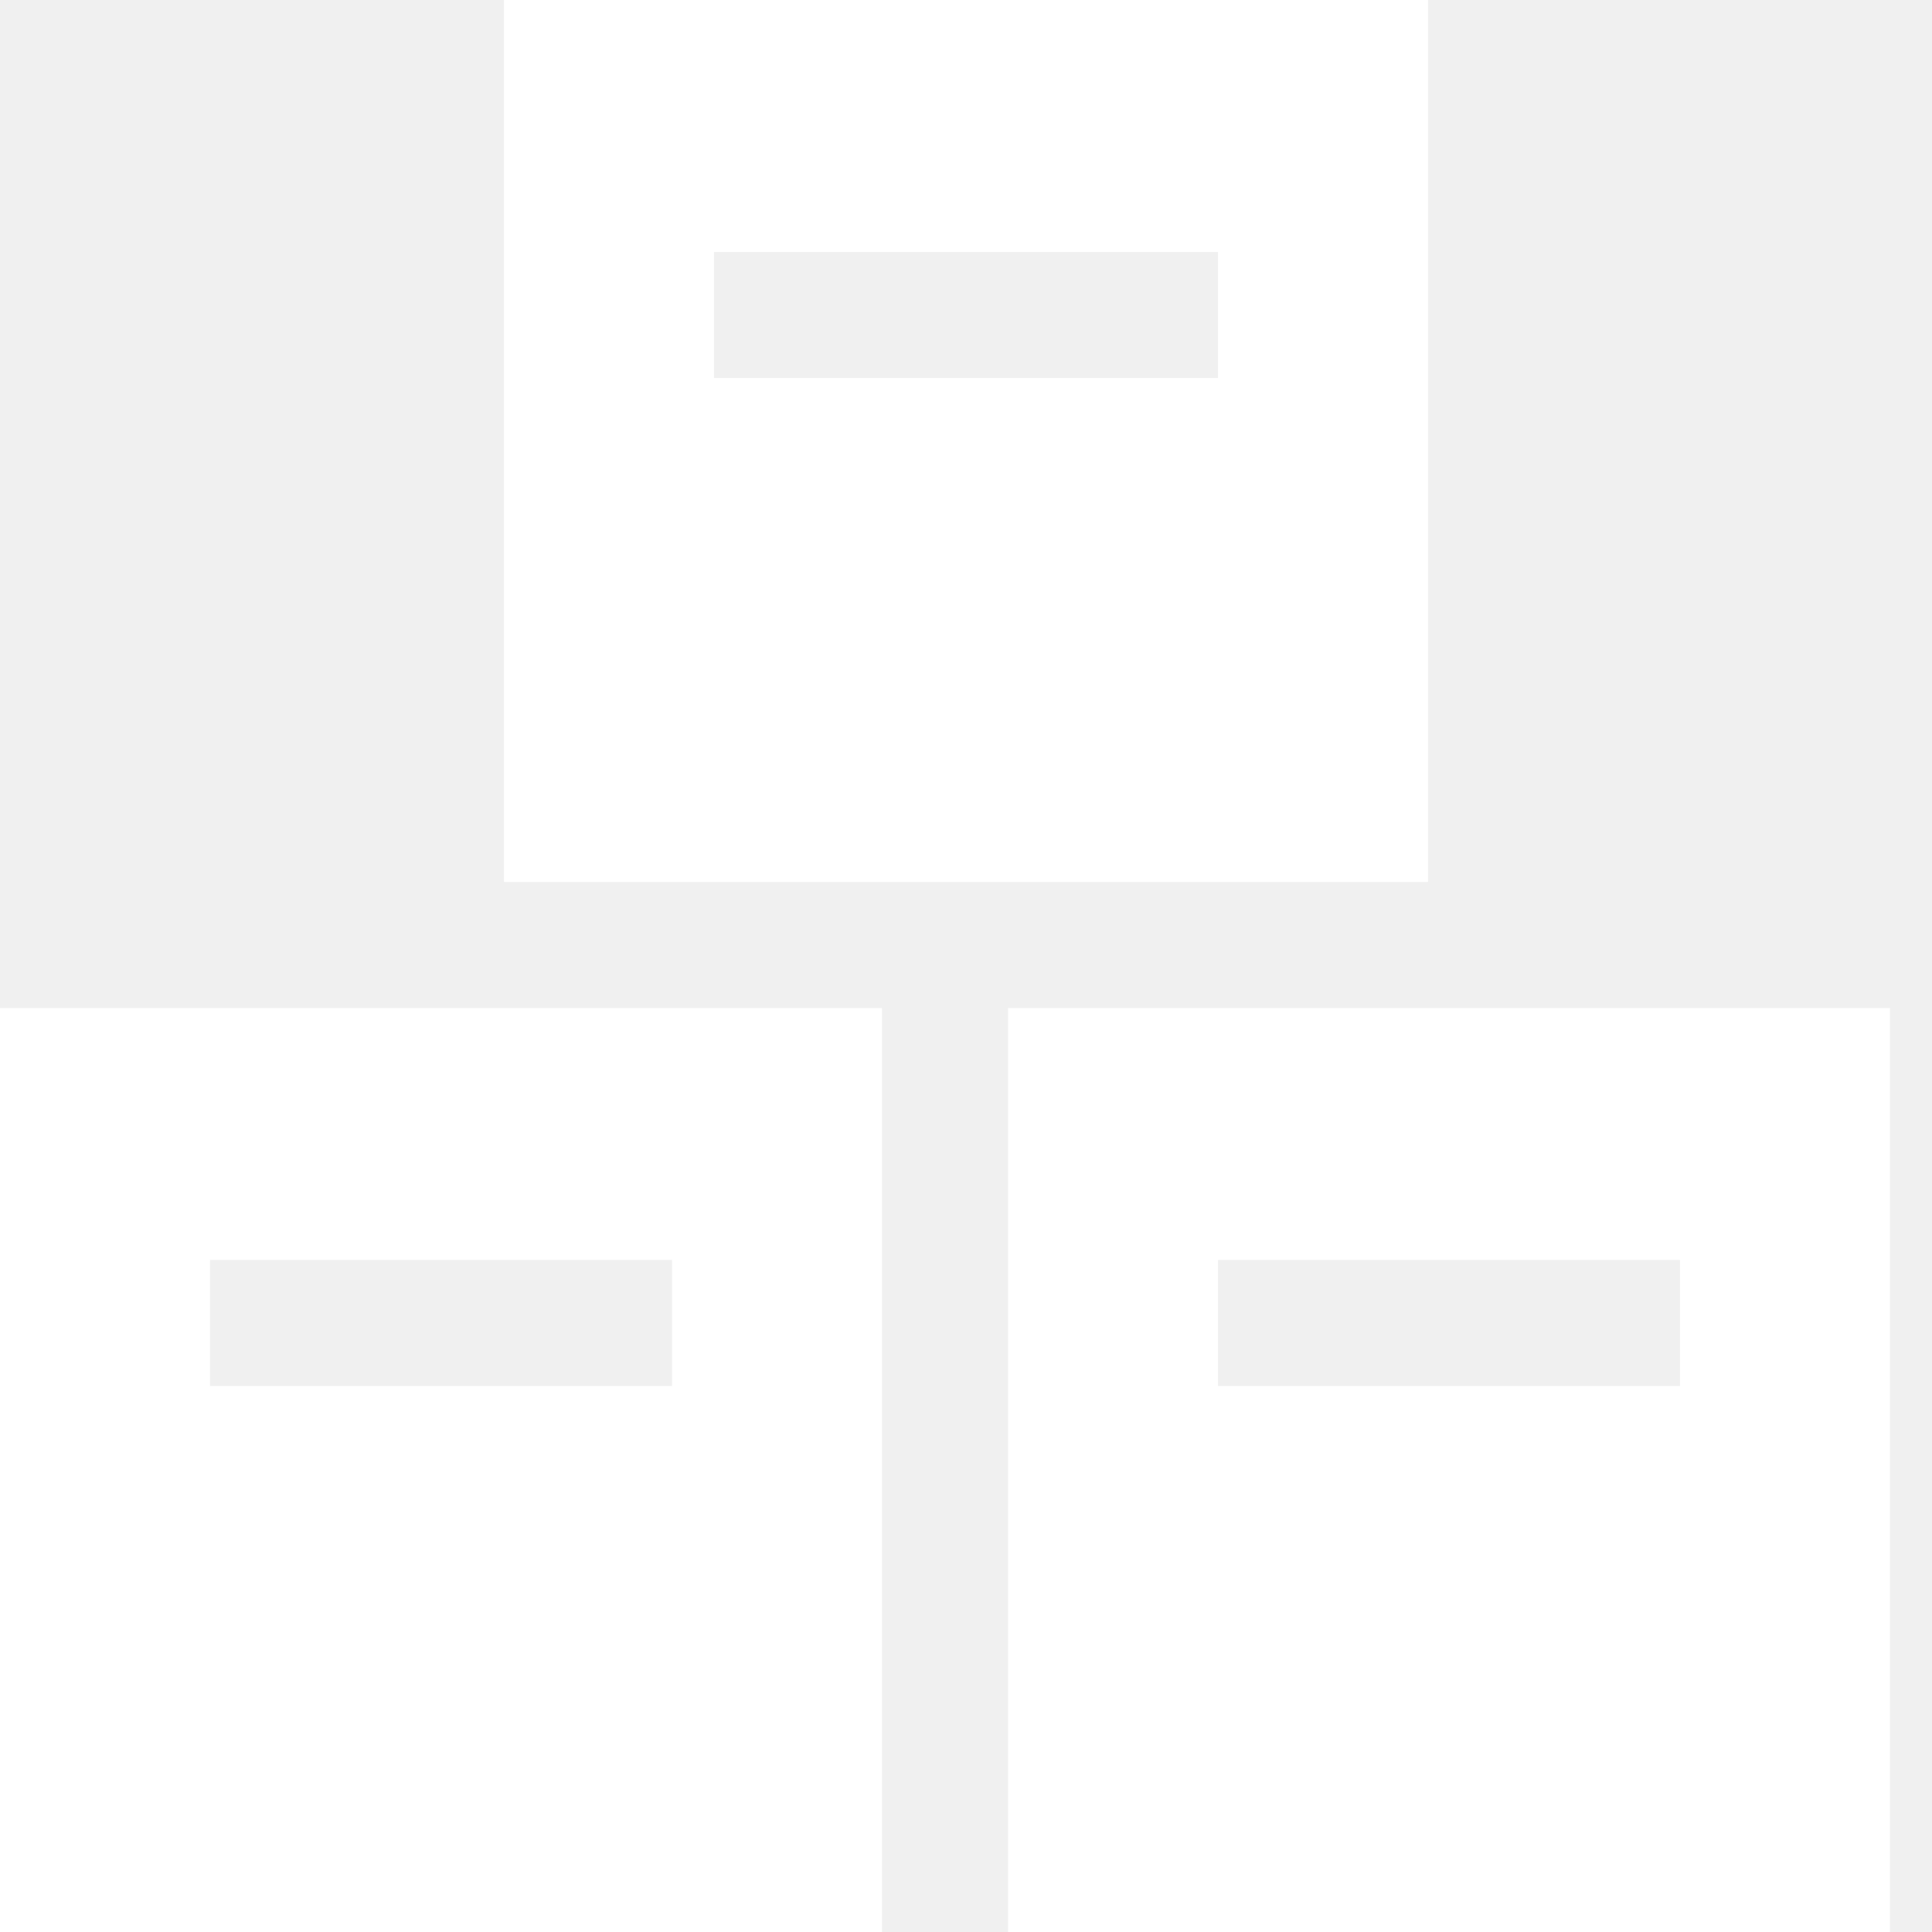
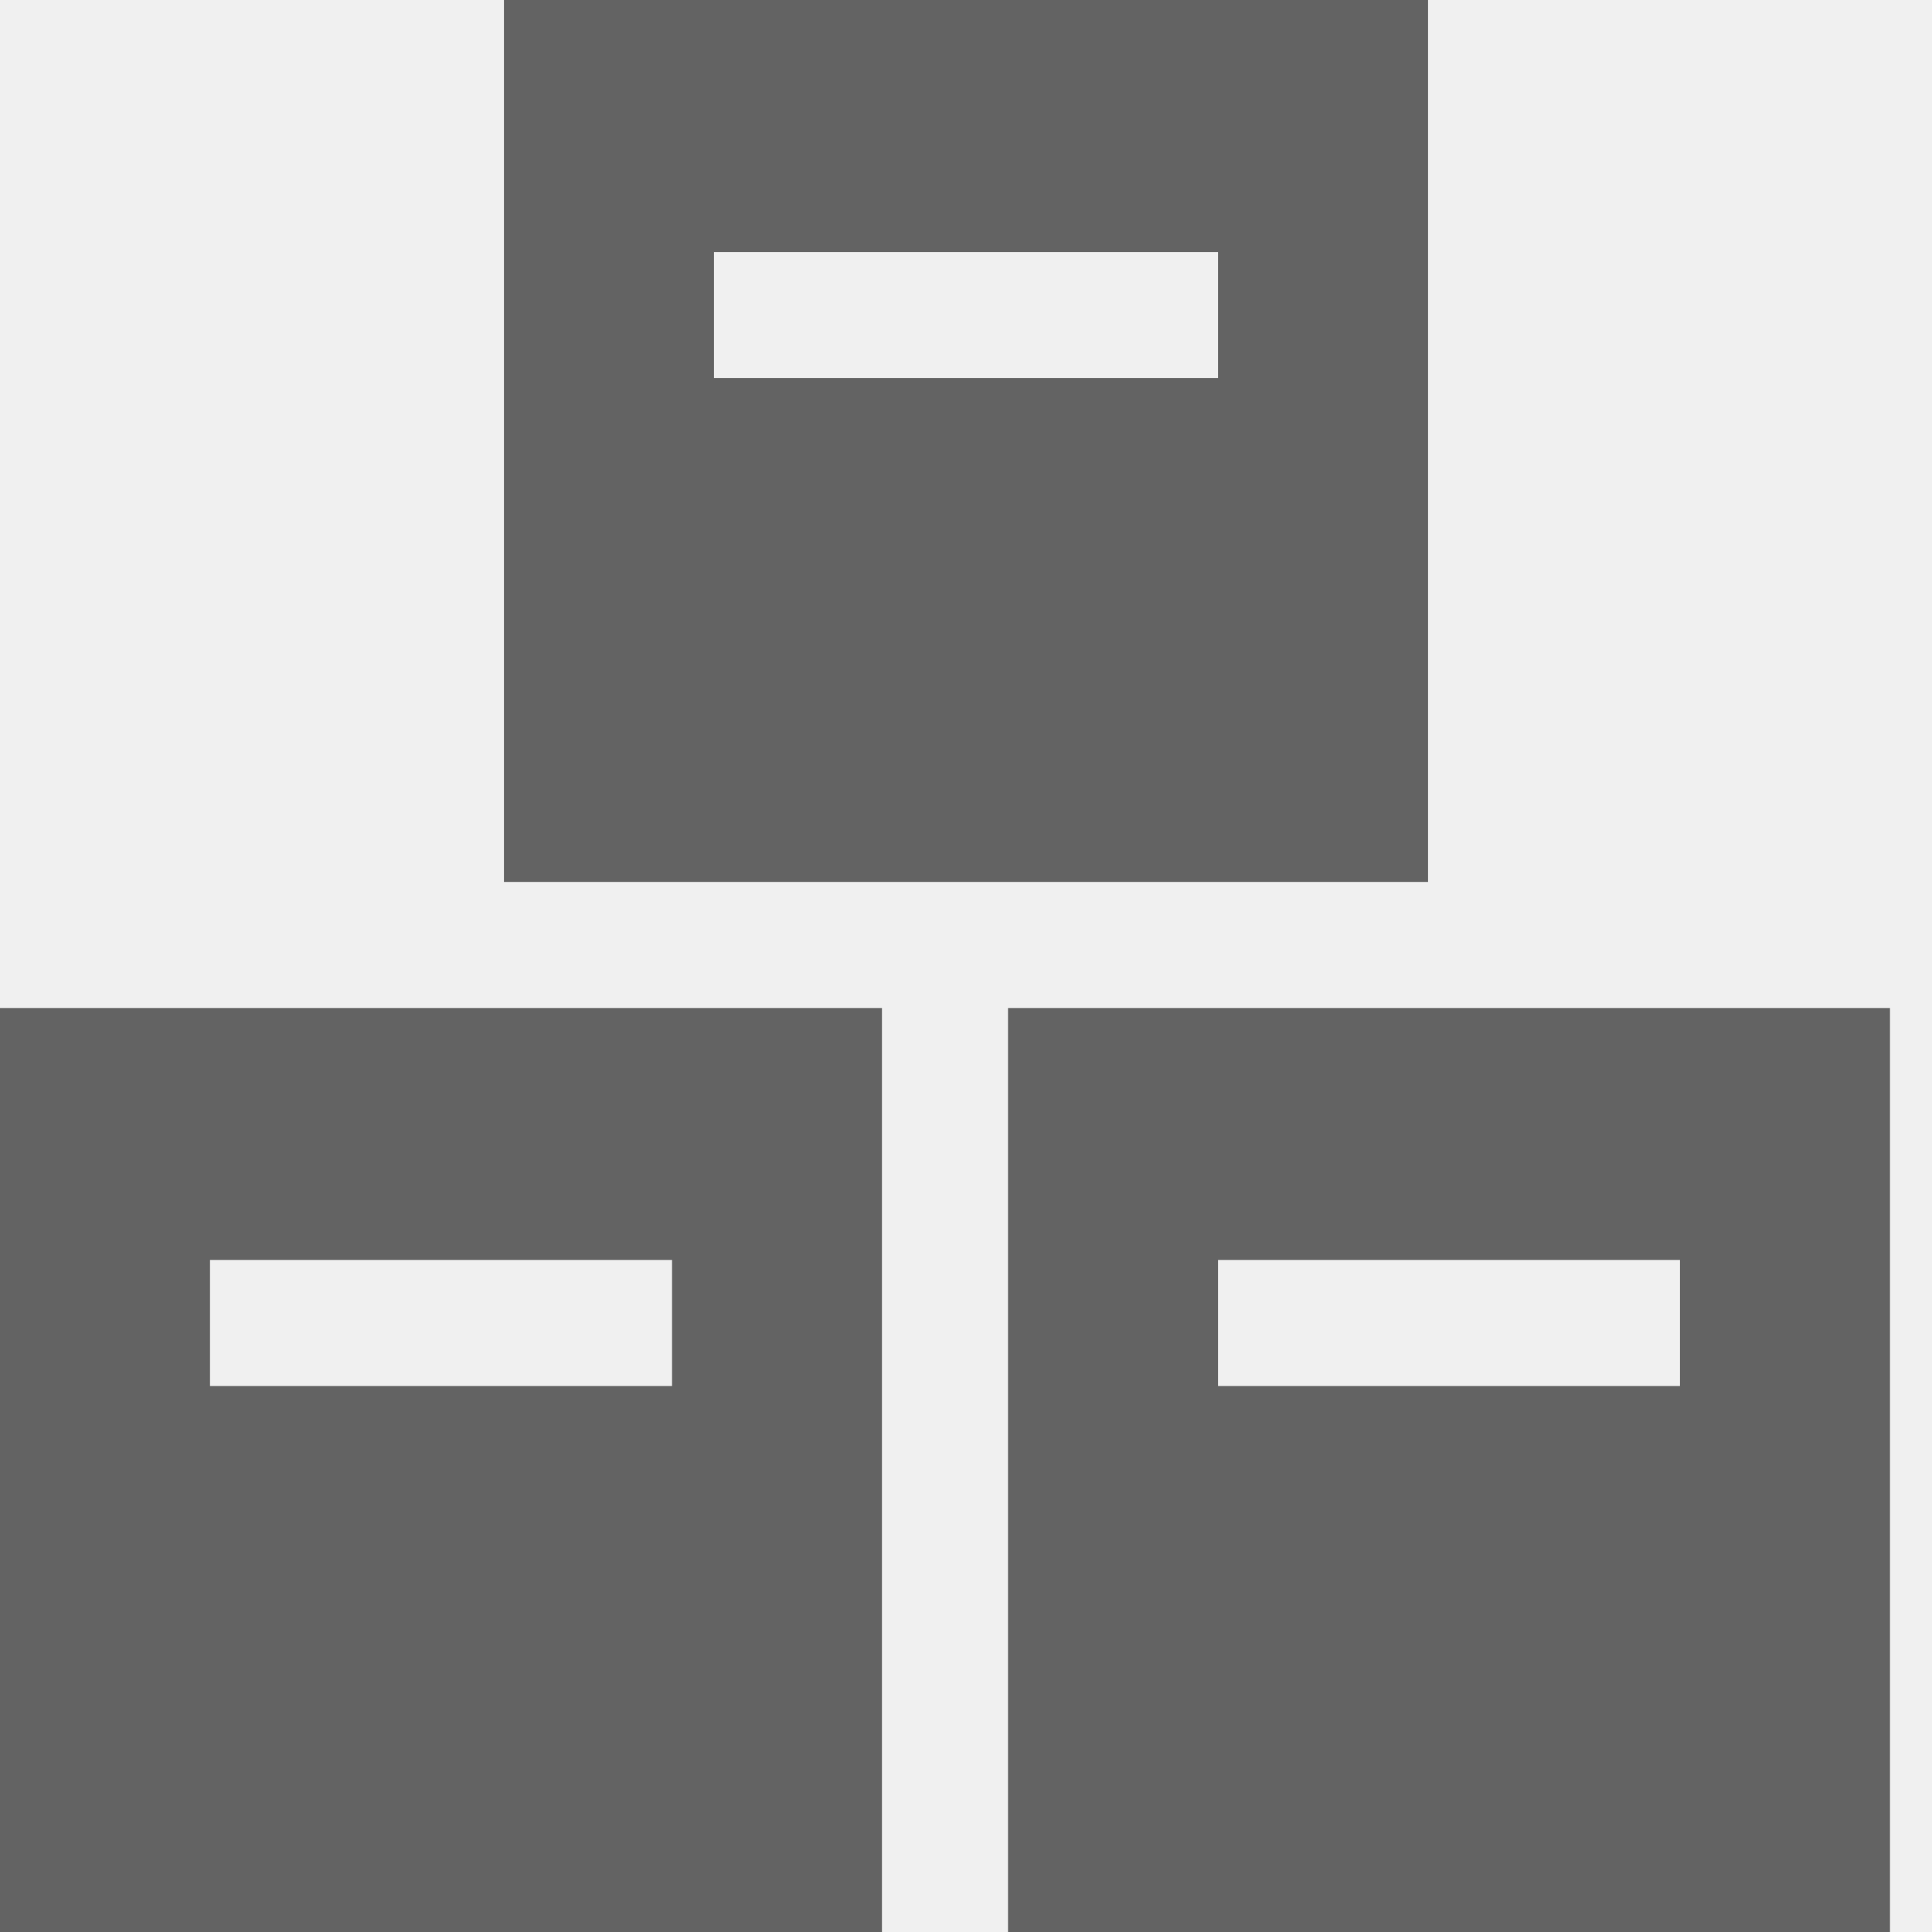
<svg xmlns="http://www.w3.org/2000/svg" width="20" height="20" viewBox="0 0 20 20" fill="none">
-   <path d="M0 10.435V20H9.13V10.435H0ZM6.957 14.348H2.174V13.043H6.957V14.348Z" fill="white" />
-   <path d="M10.435 10.435V20H19.565V10.435H10.435ZM17.391 14.348H12.609V13.043H17.391V14.348Z" fill="white" />
-   <path d="M5.217 0V9.13H14.783V0H5.217ZM12.609 3.913H7.391V2.609H12.609V3.913Z" fill="white" />
+   <path d="M0 10.435V20H9.13V10.435H0ZM6.957 14.348H2.174V13.043H6.957V14.348Z" fill="#636363" />
+   <path d="M10.435 10.435V20H19.565V10.435H10.435ZM17.391 14.348H12.609V13.043H17.391V14.348Z" fill="#636363" />
+   <path d="M5.217 0V9.13H14.783V0H5.217ZM12.609 3.913H7.391V2.609H12.609V3.913Z" fill="#636363" />
</svg>
